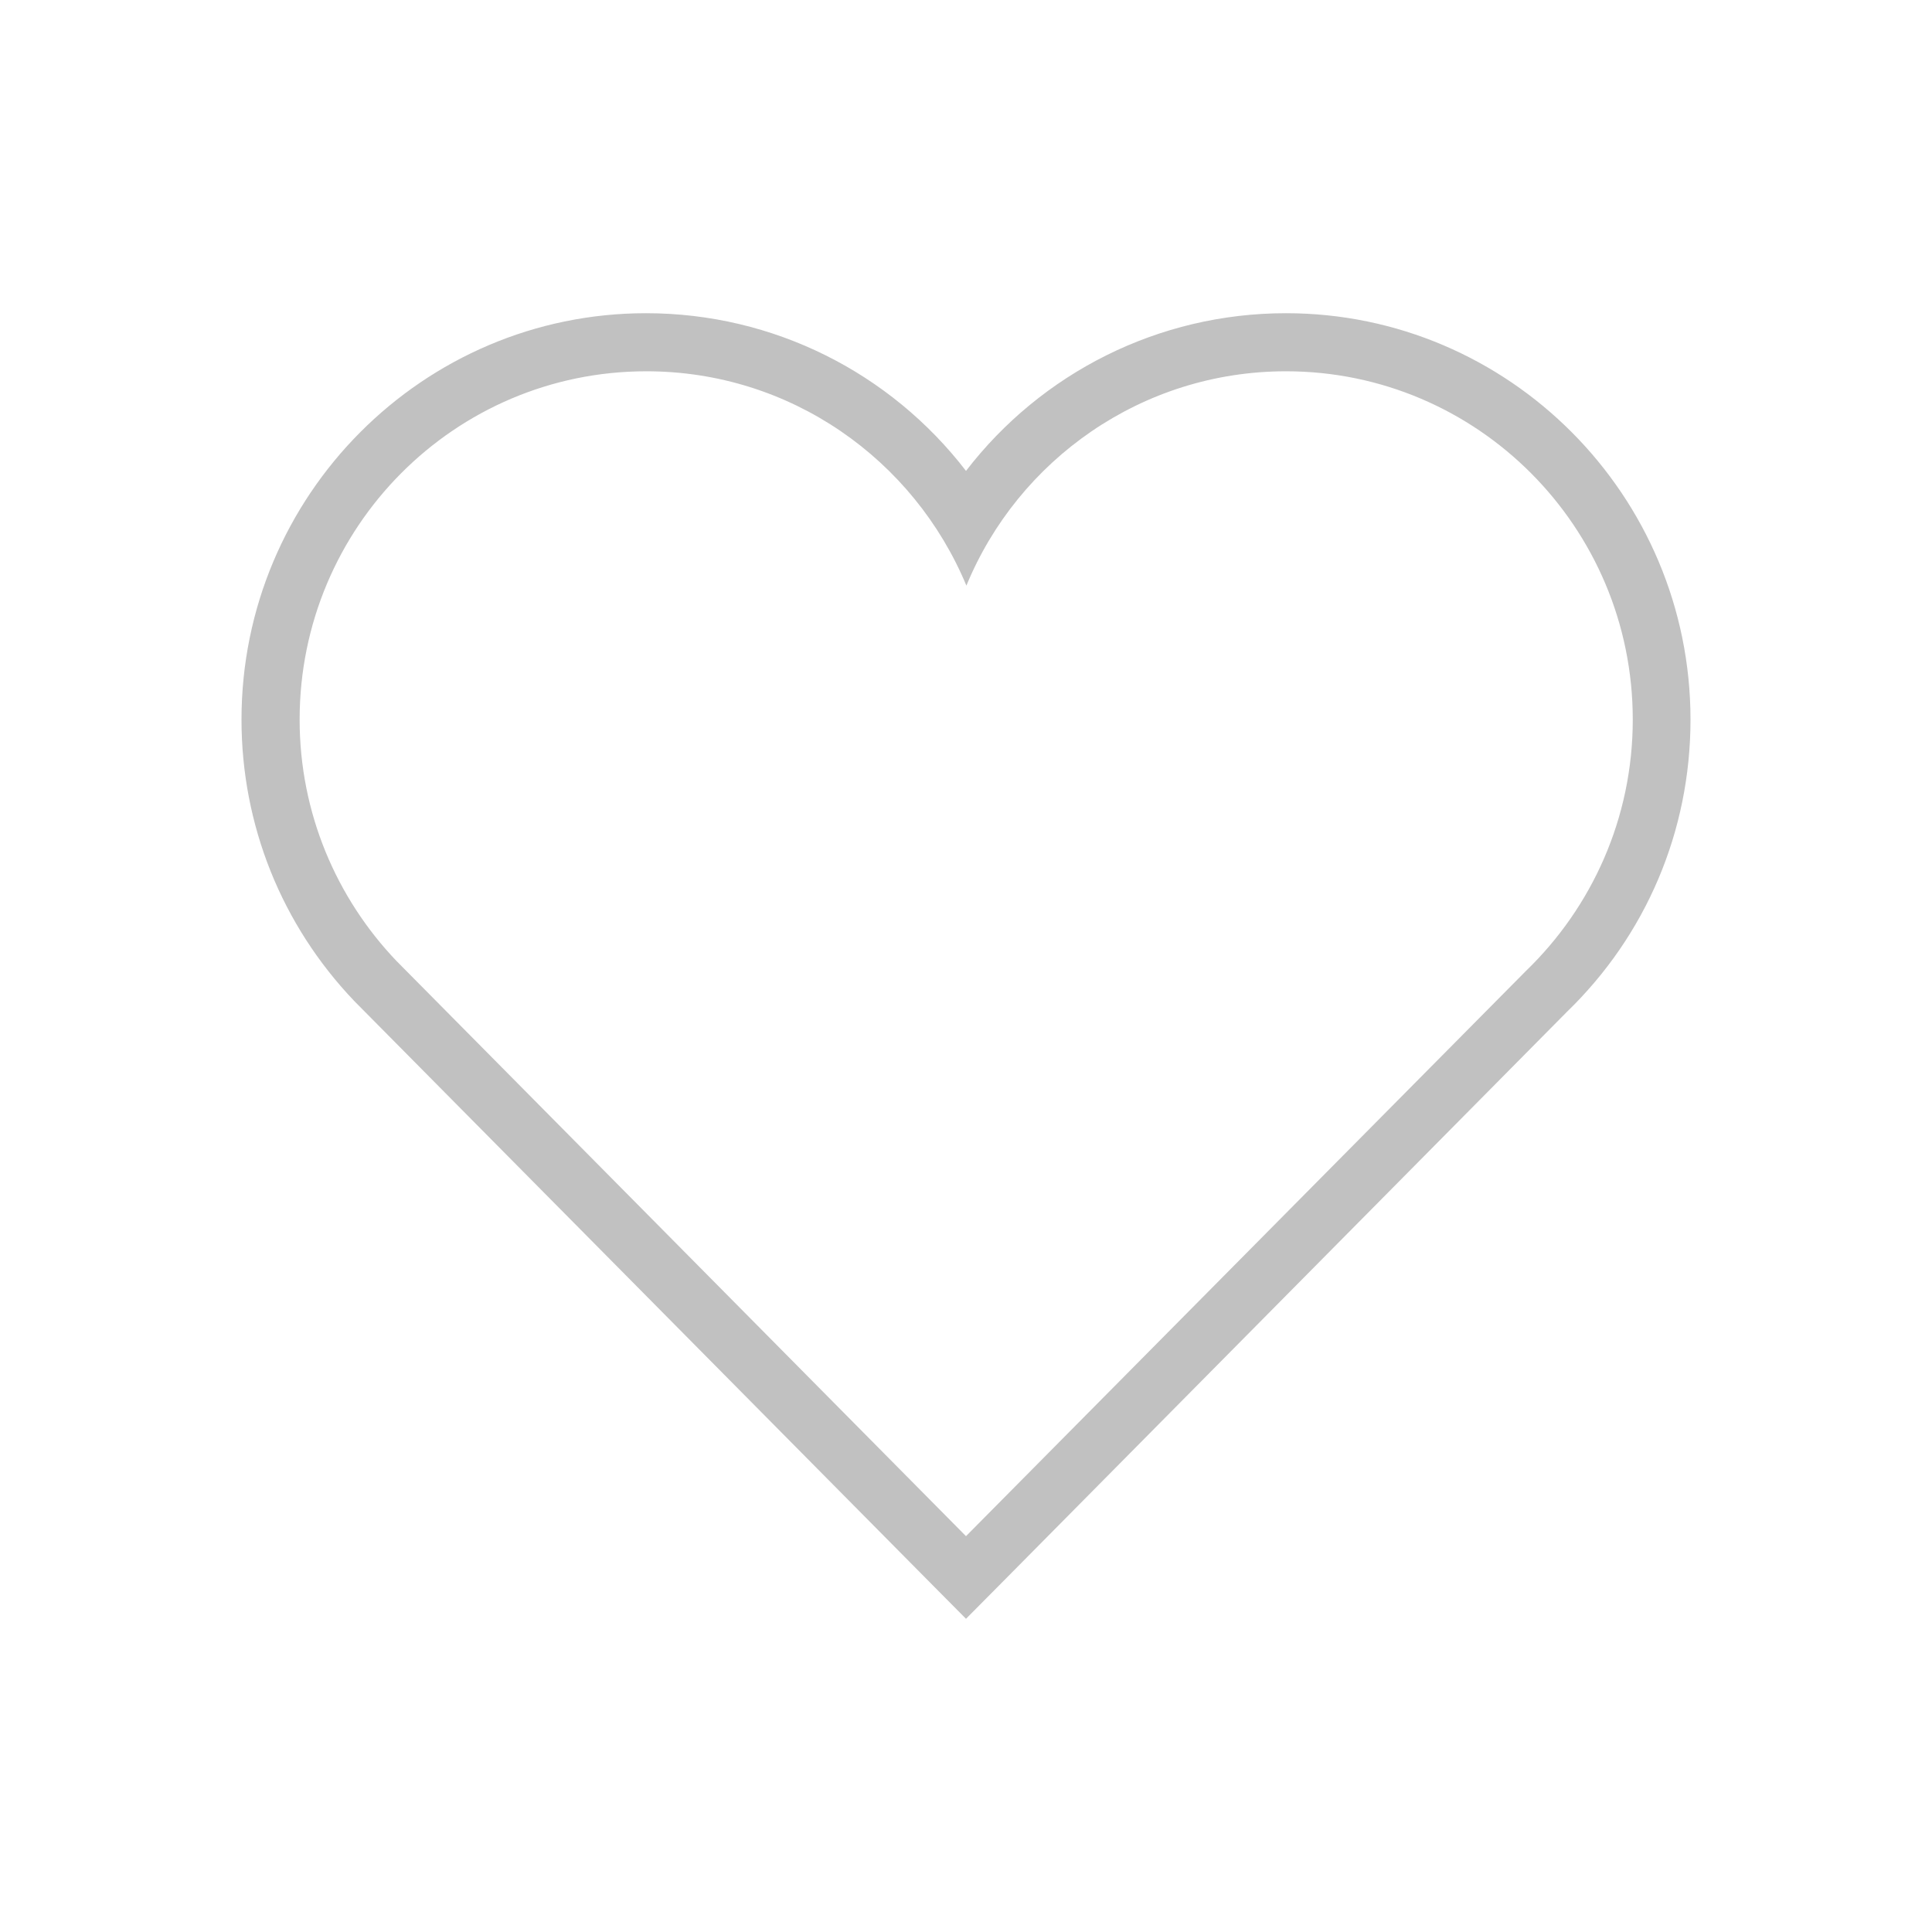
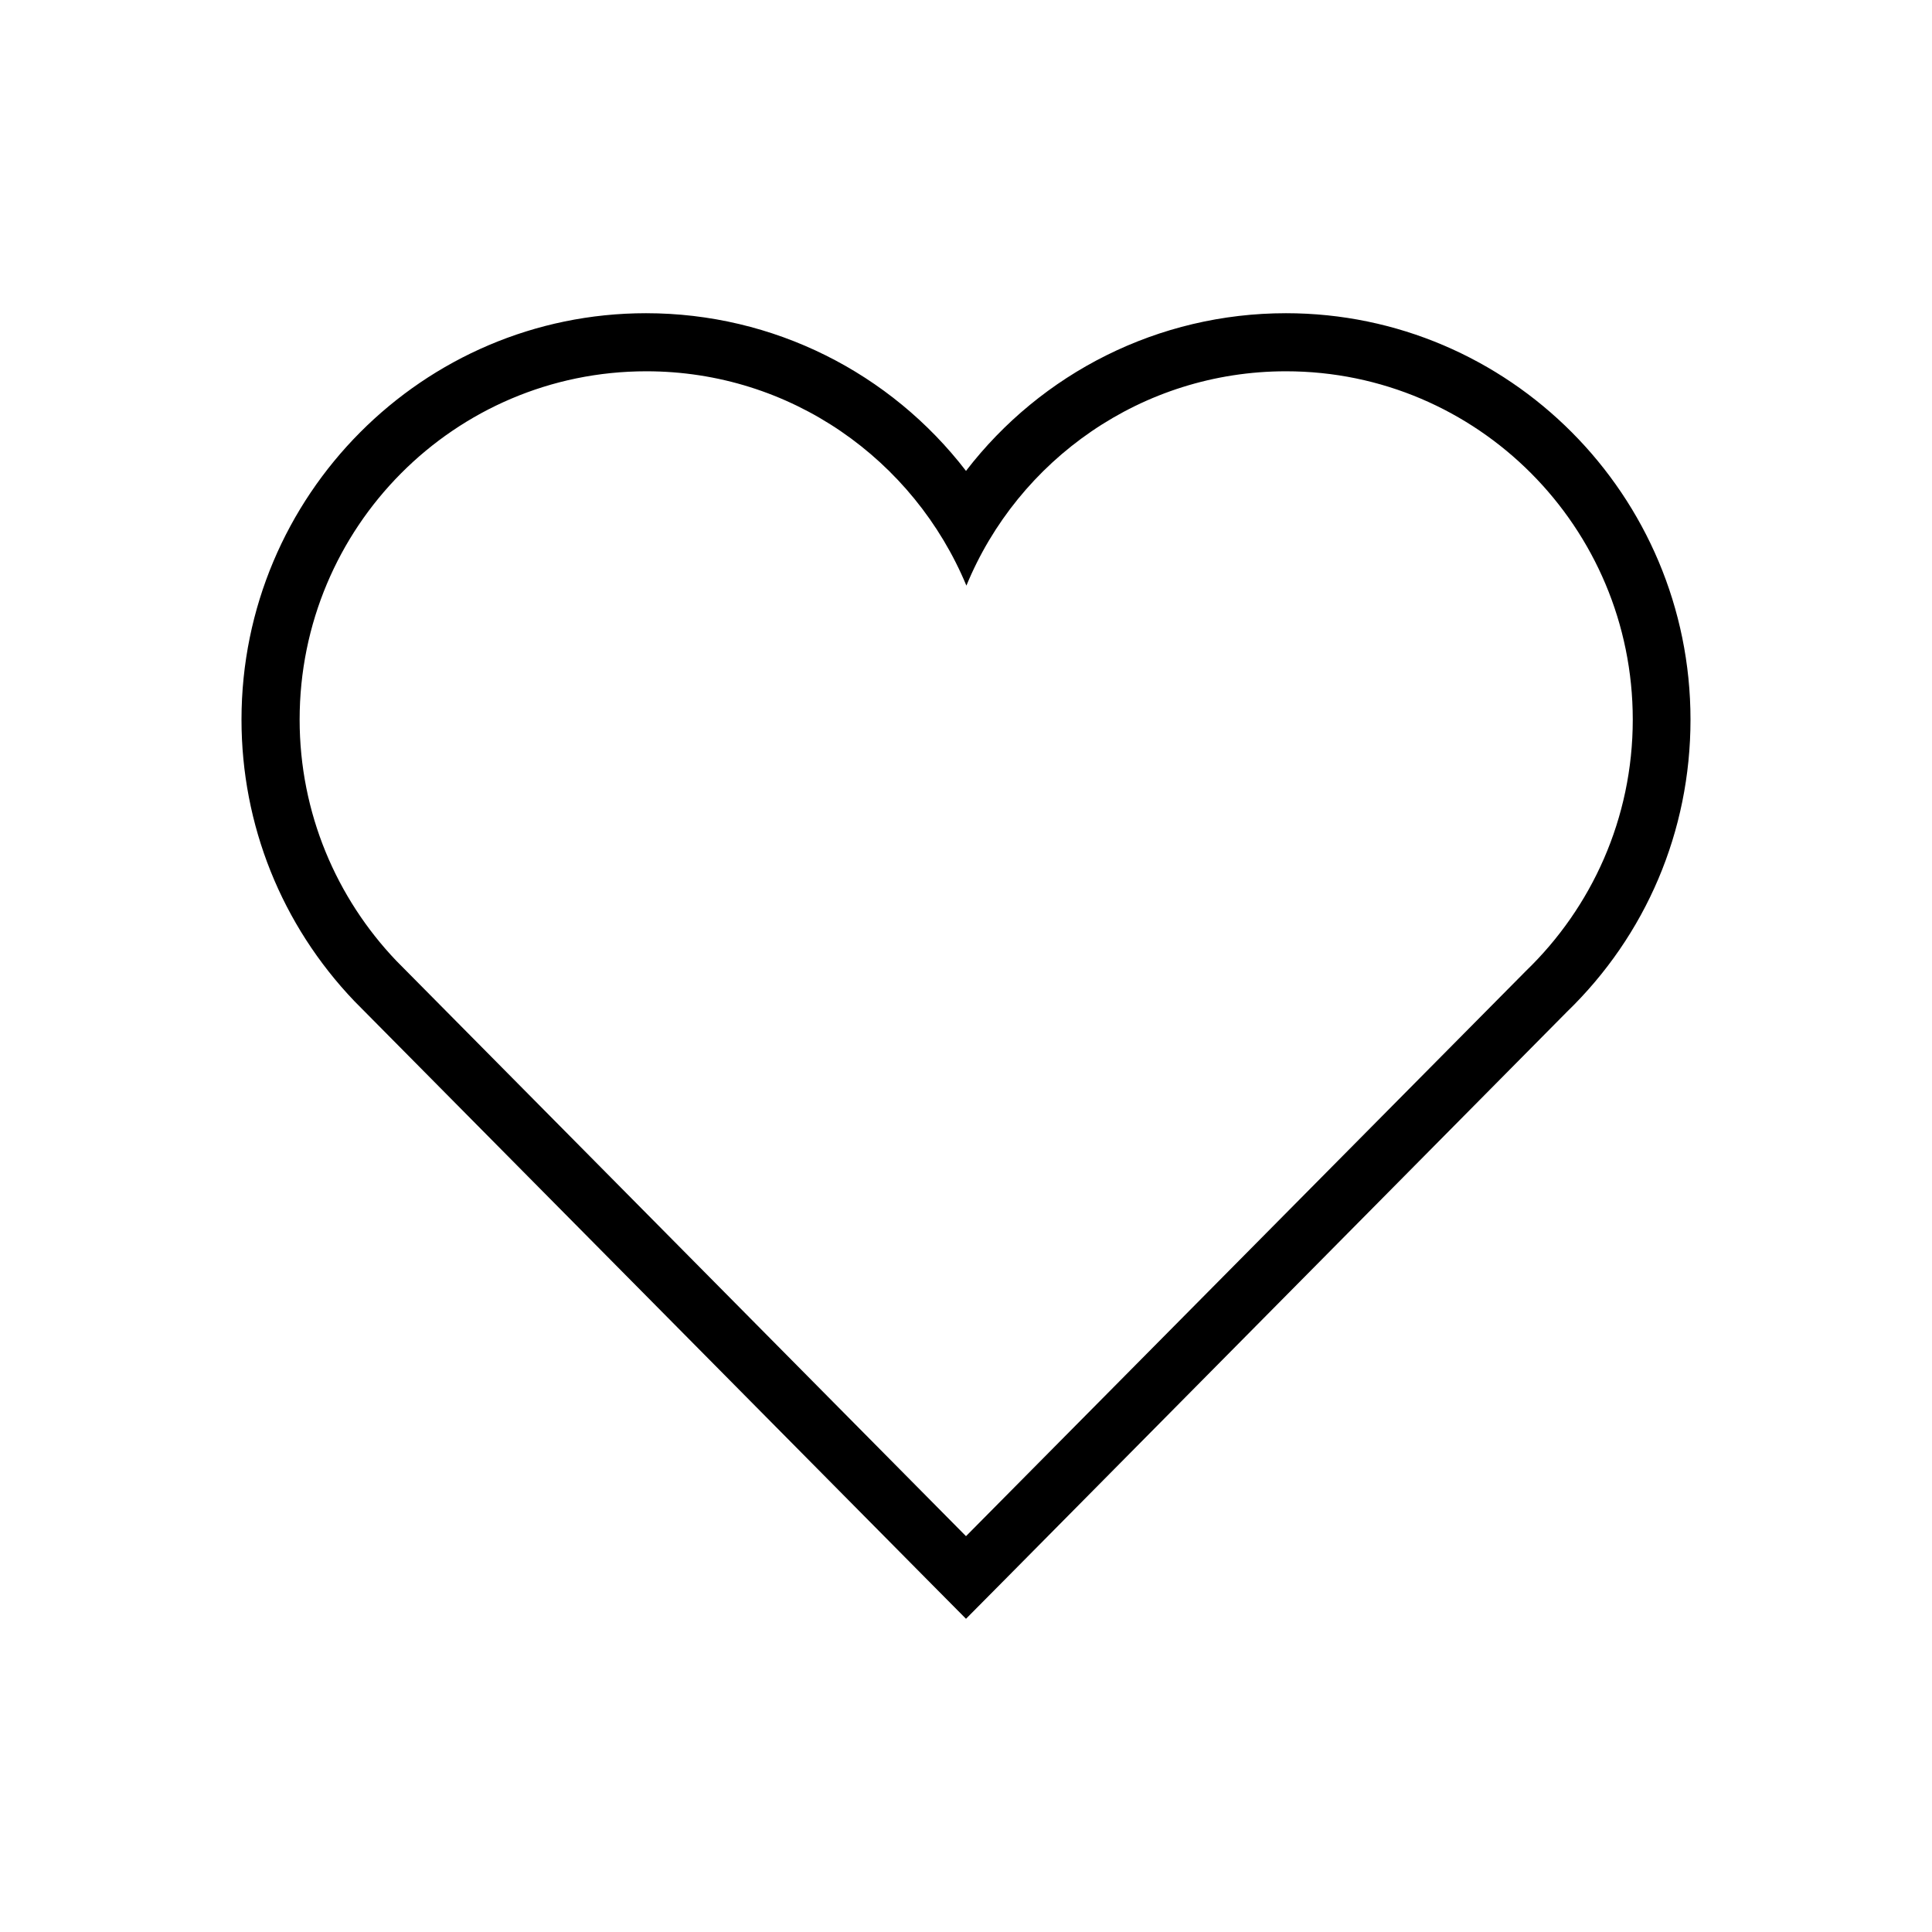
<svg xmlns="http://www.w3.org/2000/svg" width="34" height="34" viewBox="0 0 34 34" fill="none">
-   <path d="M22.631 6.534C25.998 6.534 28.734 9.277 28.734 12.664C28.734 14.403 28.01 15.971 26.855 17.086L17 27.034L6.973 16.907C5.923 15.805 5.273 14.31 5.273 12.664C5.273 9.277 8.002 6.534 11.375 6.534C13.912 6.534 16.084 8.088 17.007 10.306C17.916 8.095 20.095 6.534 22.631 6.534ZM22.631 5.512C20.387 5.512 18.328 6.561 17 8.287C15.672 6.561 13.613 5.512 11.369 5.512C7.444 5.512 4.25 8.719 4.25 12.664C4.25 14.516 4.954 16.276 6.236 17.618L16.276 27.758L17 28.488L17.724 27.758L27.572 17.81C28.966 16.462 29.75 14.629 29.75 12.664C29.75 8.719 26.556 5.512 22.631 5.512Z" fill="#C1C1C1" />
+   <path d="M22.631 6.534C25.998 6.534 28.734 9.277 28.734 12.664C28.734 14.403 28.01 15.971 26.855 17.086L17 27.034L6.973 16.907C5.923 15.805 5.273 14.31 5.273 12.664C5.273 9.277 8.002 6.534 11.375 6.534C13.912 6.534 16.084 8.088 17.007 10.306C17.916 8.095 20.095 6.534 22.631 6.534ZM22.631 5.512C20.387 5.512 18.328 6.561 17 8.287C15.672 6.561 13.613 5.512 11.369 5.512C7.444 5.512 4.25 8.719 4.25 12.664C4.25 14.516 4.954 16.276 6.236 17.618L16.276 27.758L17 28.488L17.724 27.758L27.572 17.81C28.966 16.462 29.75 14.629 29.75 12.664C29.75 8.719 26.556 5.512 22.631 5.512Z" fill="black" />
</svg>
